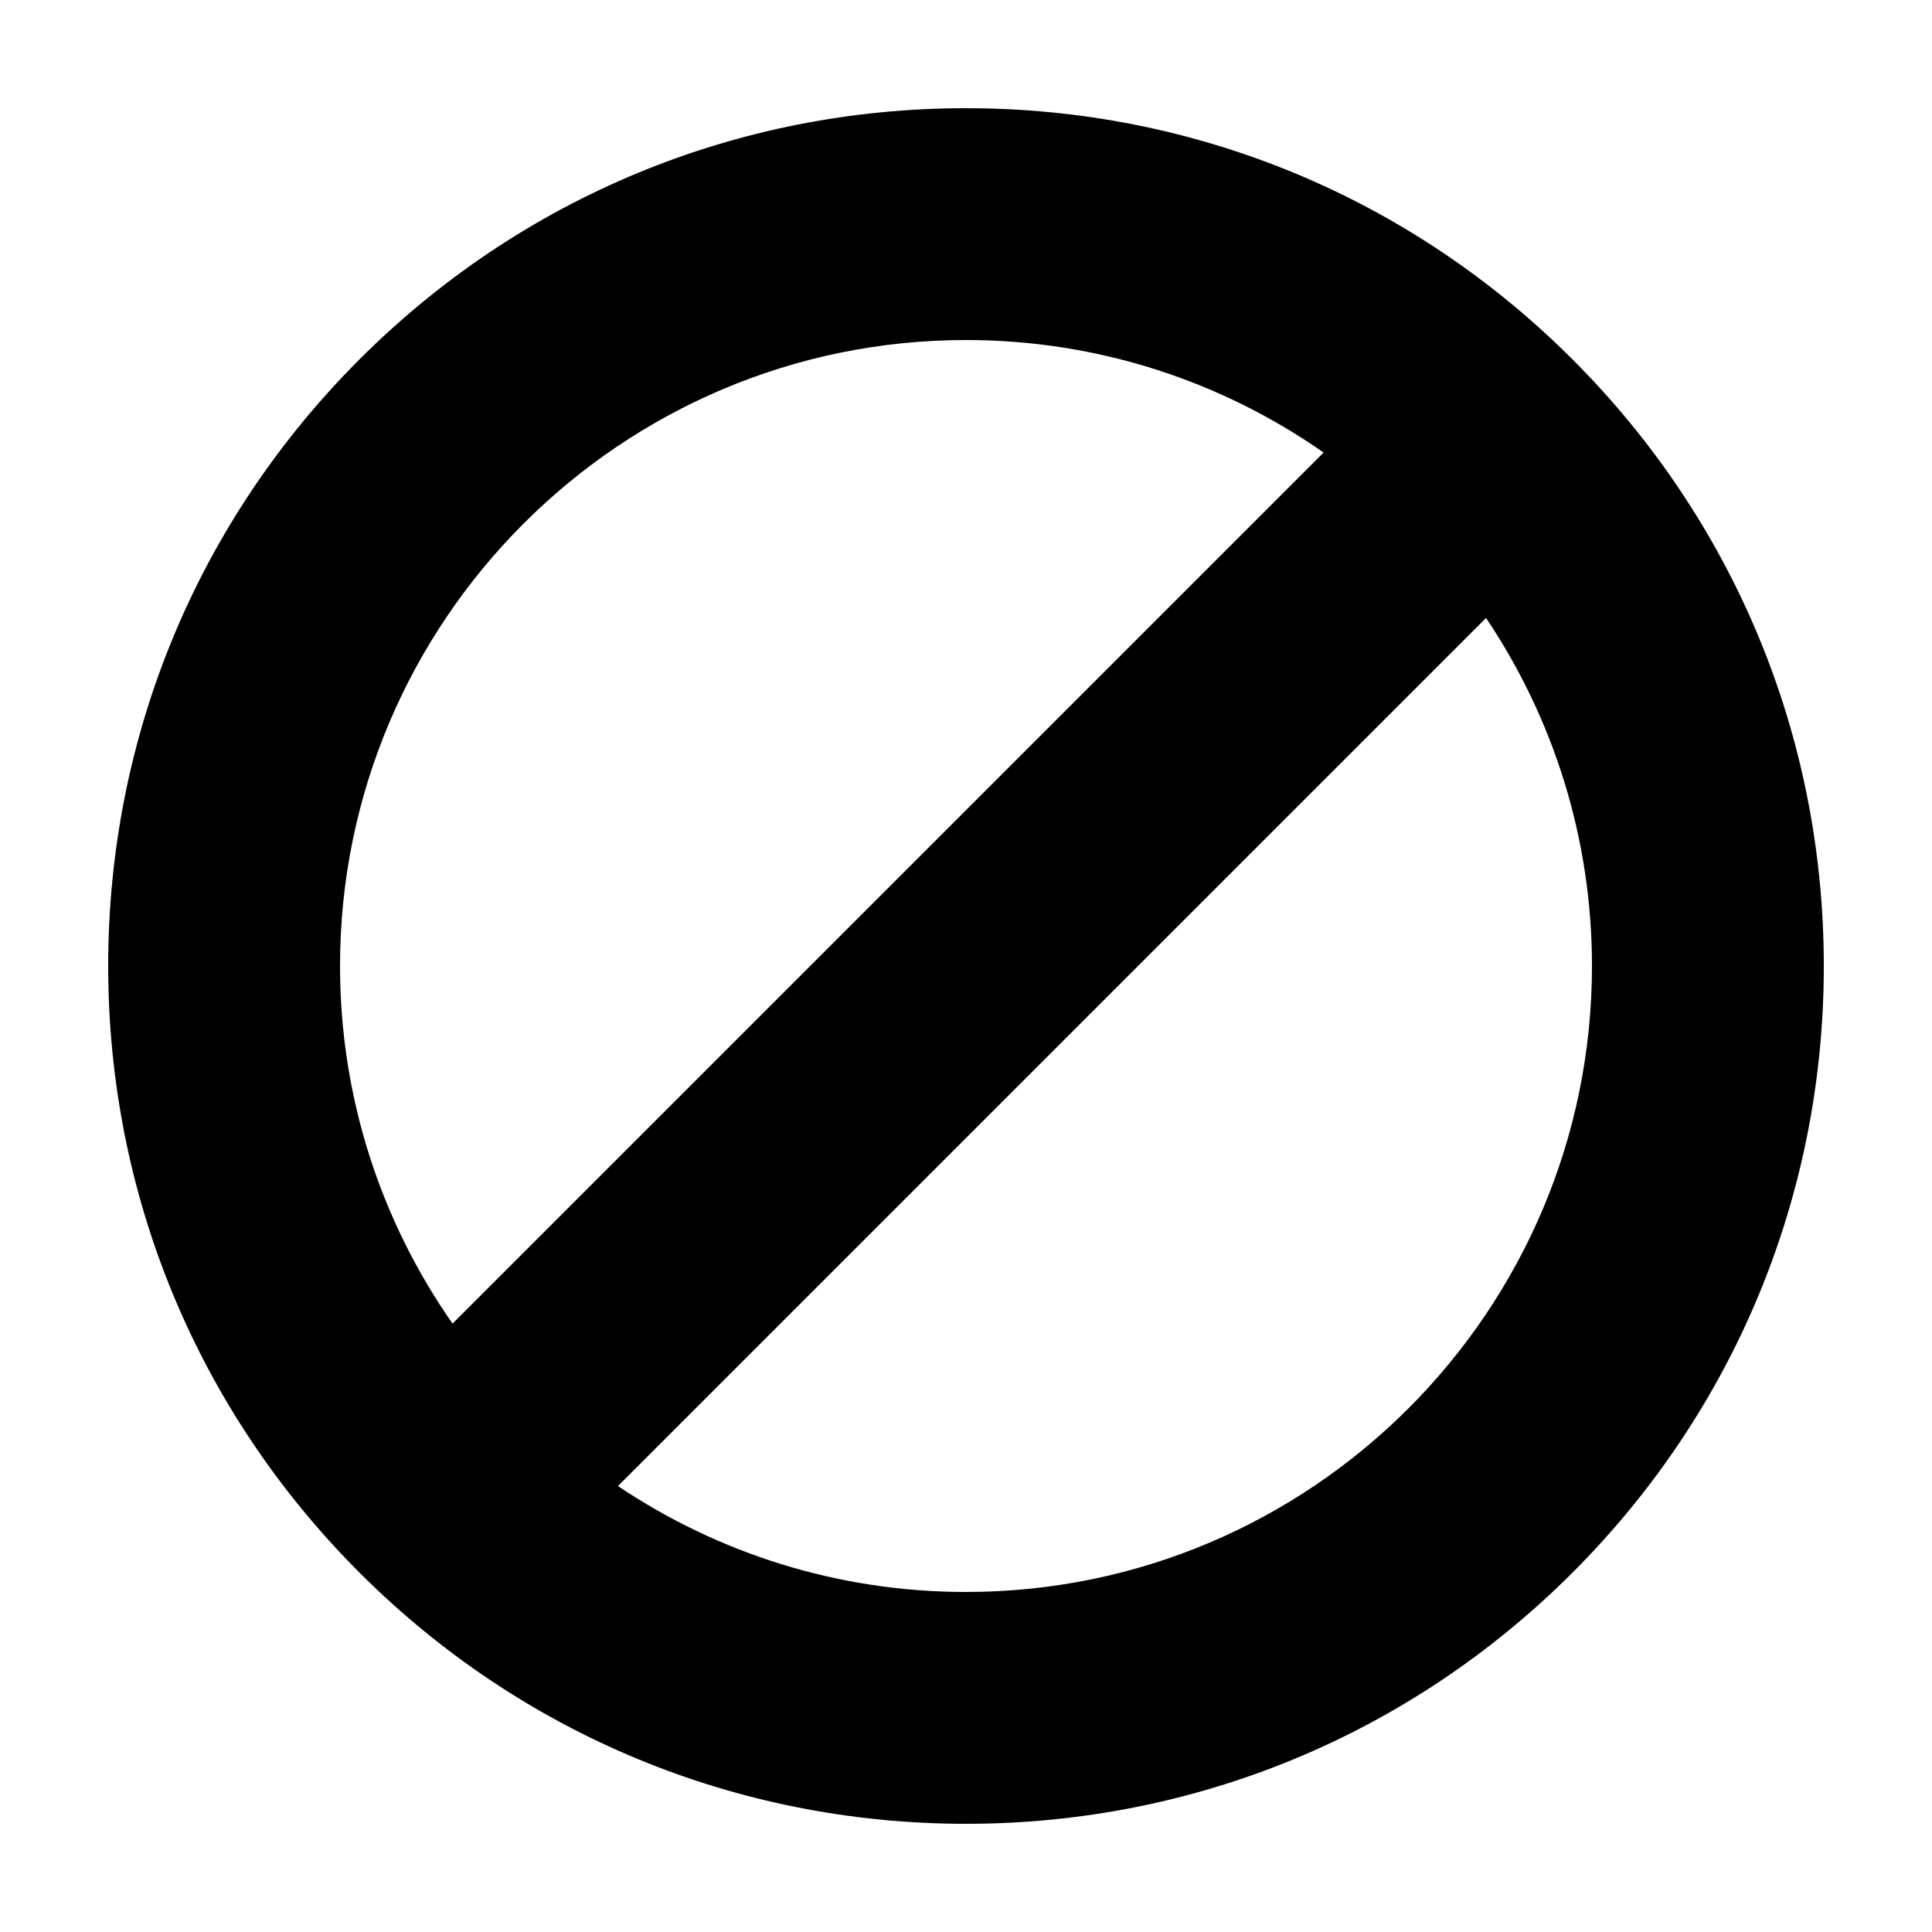
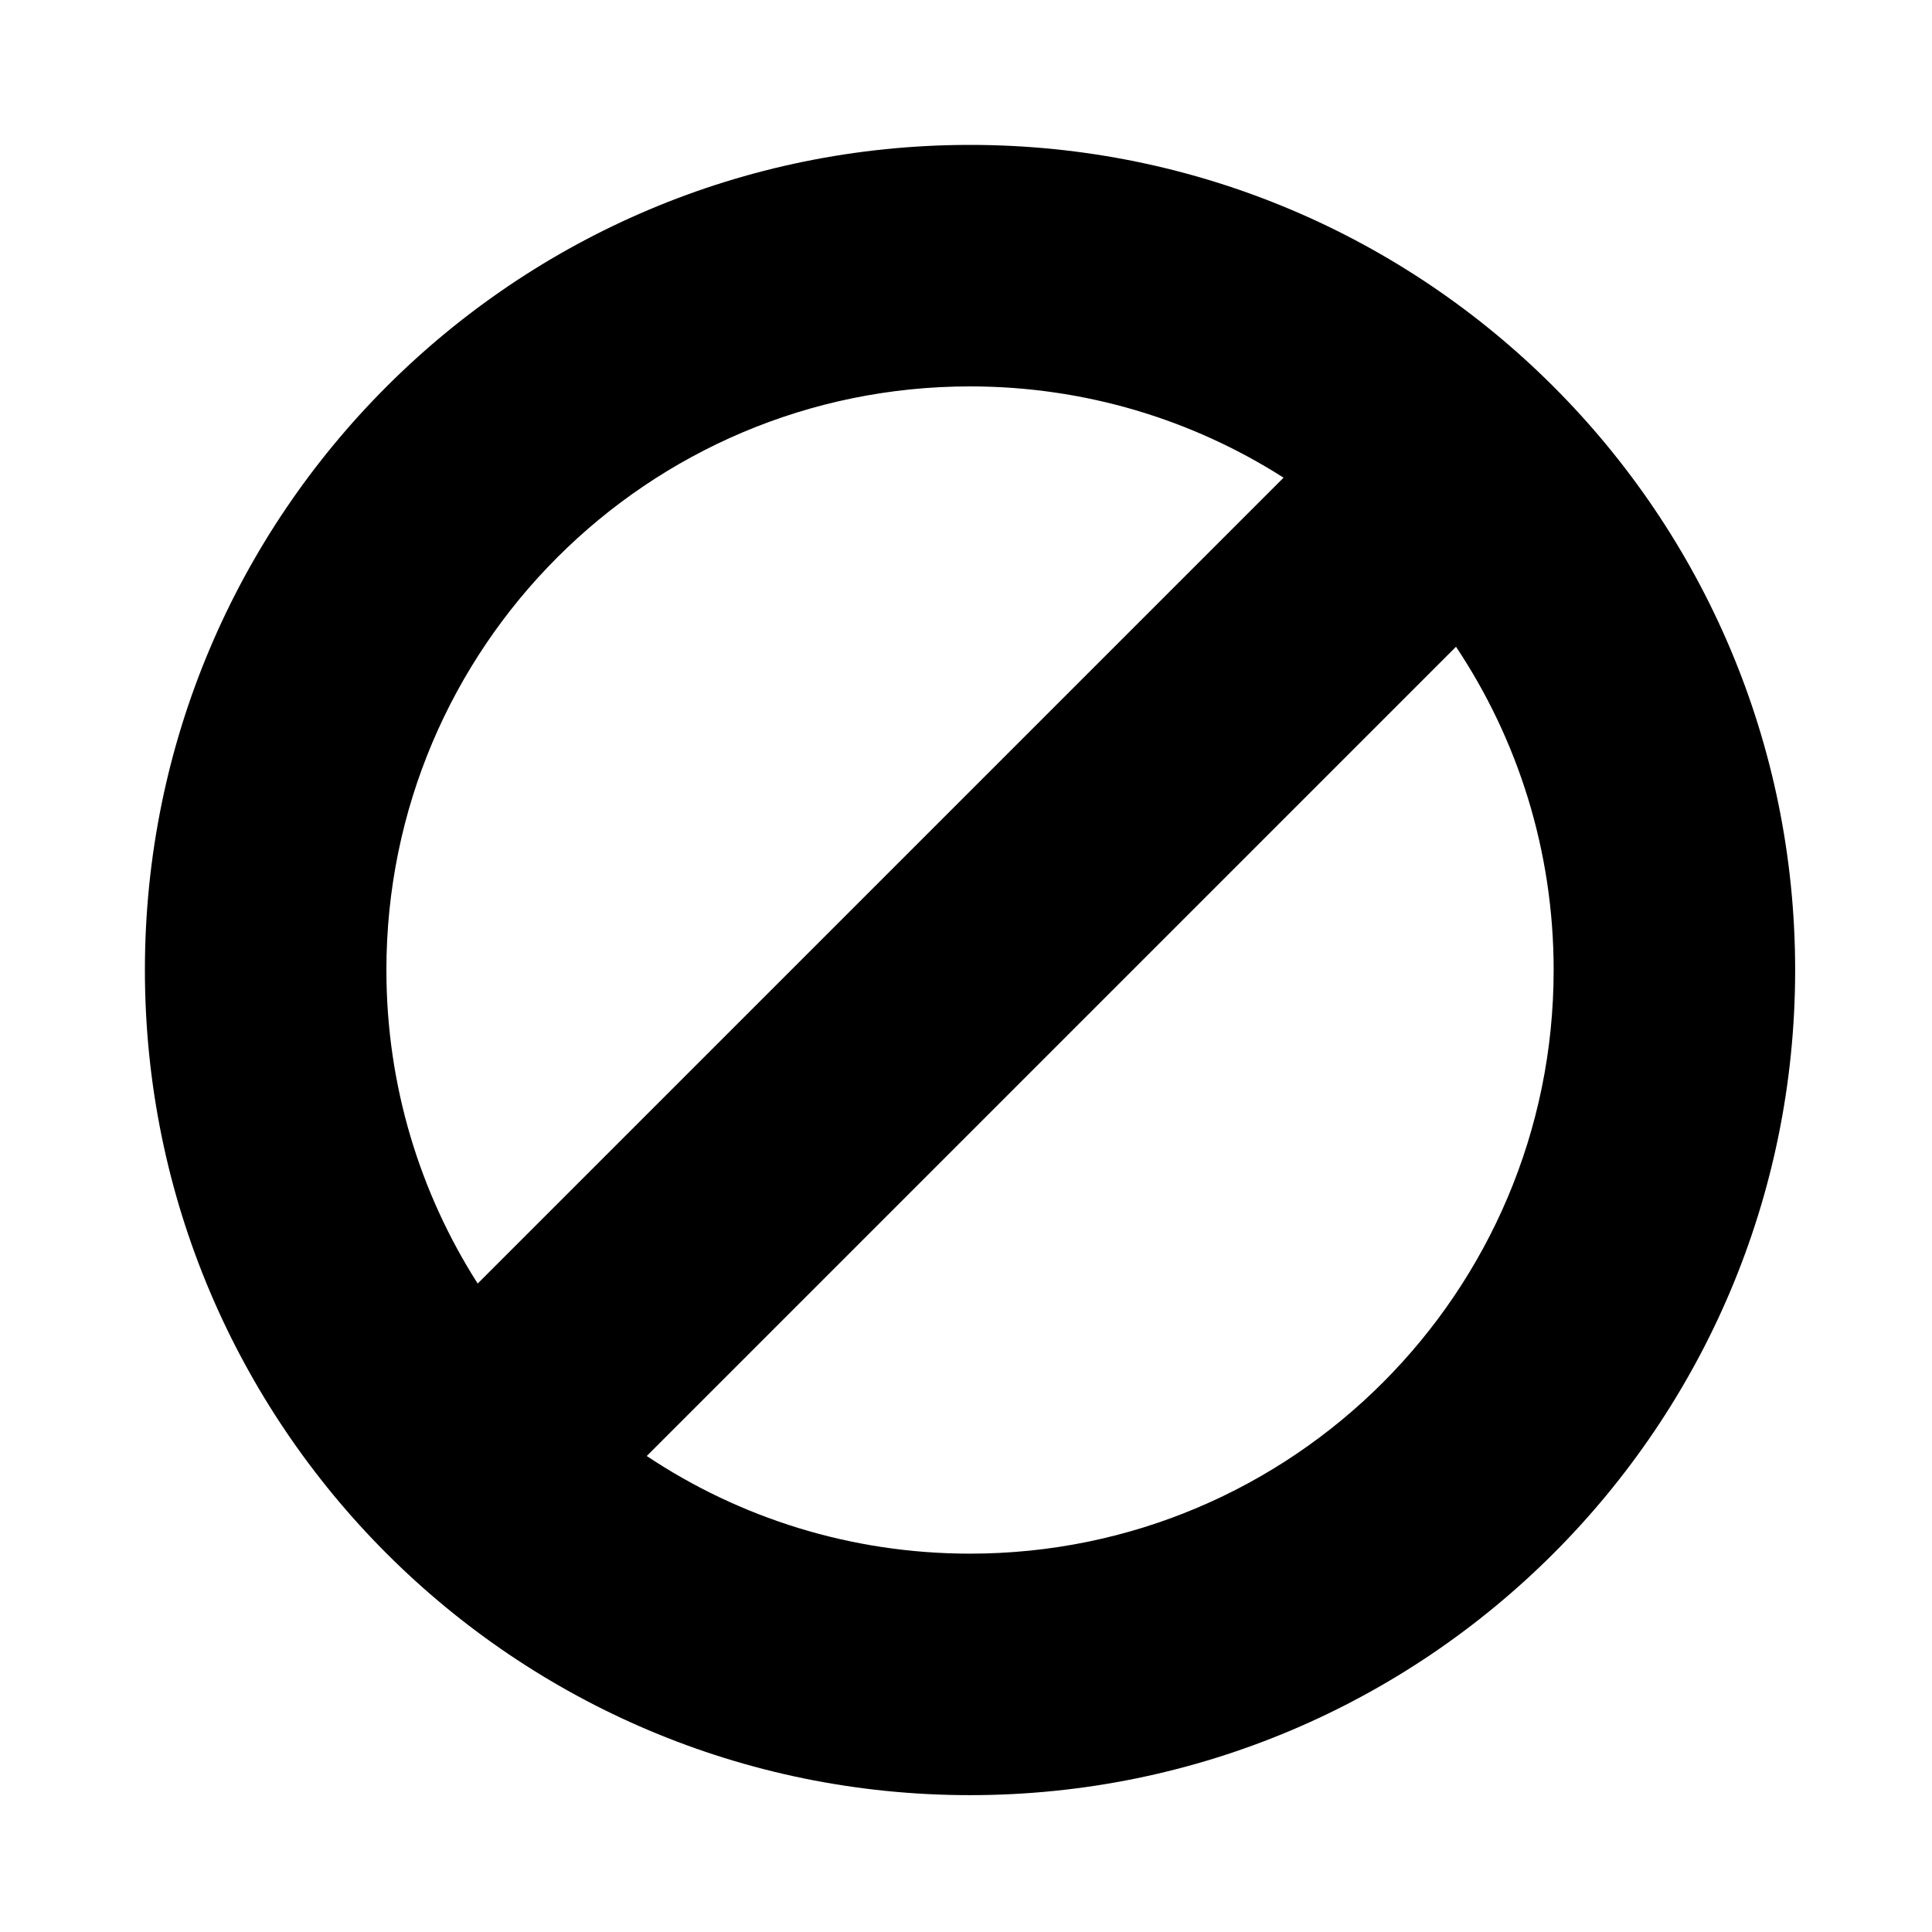
- <svg xmlns="http://www.w3.org/2000/svg" width="500" height="500" viewBox="0 0 500 500">
-   <path d="M250 412c-33.308 0-64.297-10.108-90.07-27.412L384.588 159.93C401.89 185.705 412 216.693 412 250c0 89.326-72.673 162-162 162M88 250c0-89.327 72.672-162 162-162 34.383 0 66.293 10.777 92.548 29.118l-225.43 225.43C98.775 316.296 88 284.385 88 250M406.977 93.022C365.047 51.092 309.297 28 250 28c-59.3 0-115.05 23.092-156.98 65.022C51.092 134.952 28 190.702 28 250c0 59.3 23.092 115.047 65.022 156.977C134.952 448.907 190.702 472 250 472s115.047-23.092 156.977-65.023C448.907 365.047 472 309.3 472 250c0-59.298-23.092-115.047-65.023-156.978" />
+ <svg xmlns="http://www.w3.org/2000/svg" width="240" height="240" viewBox="0 0 240 240">
+   <path d="M120.5 223C63.89 223 18 177.11 18 120.5S63.89 18 120.5 18 223 63.89 223 120.5 177.11 223 120.5 223zm-40.158-42.129C91.838 188.534 105.648 193 120.5 193c40.04 0 72.5-32.46 72.5-72.5 0-14.852-4.466-28.662-12.129-40.158l-100.53 100.53zm-21.003-21.423L159.448 59.339C148.198 52.16 134.835 48 120.5 48 80.46 48 48 80.46 48 120.5c0 14.335 4.16 27.698 11.34 38.948z" fill-rule="nonzero" />
</svg>
